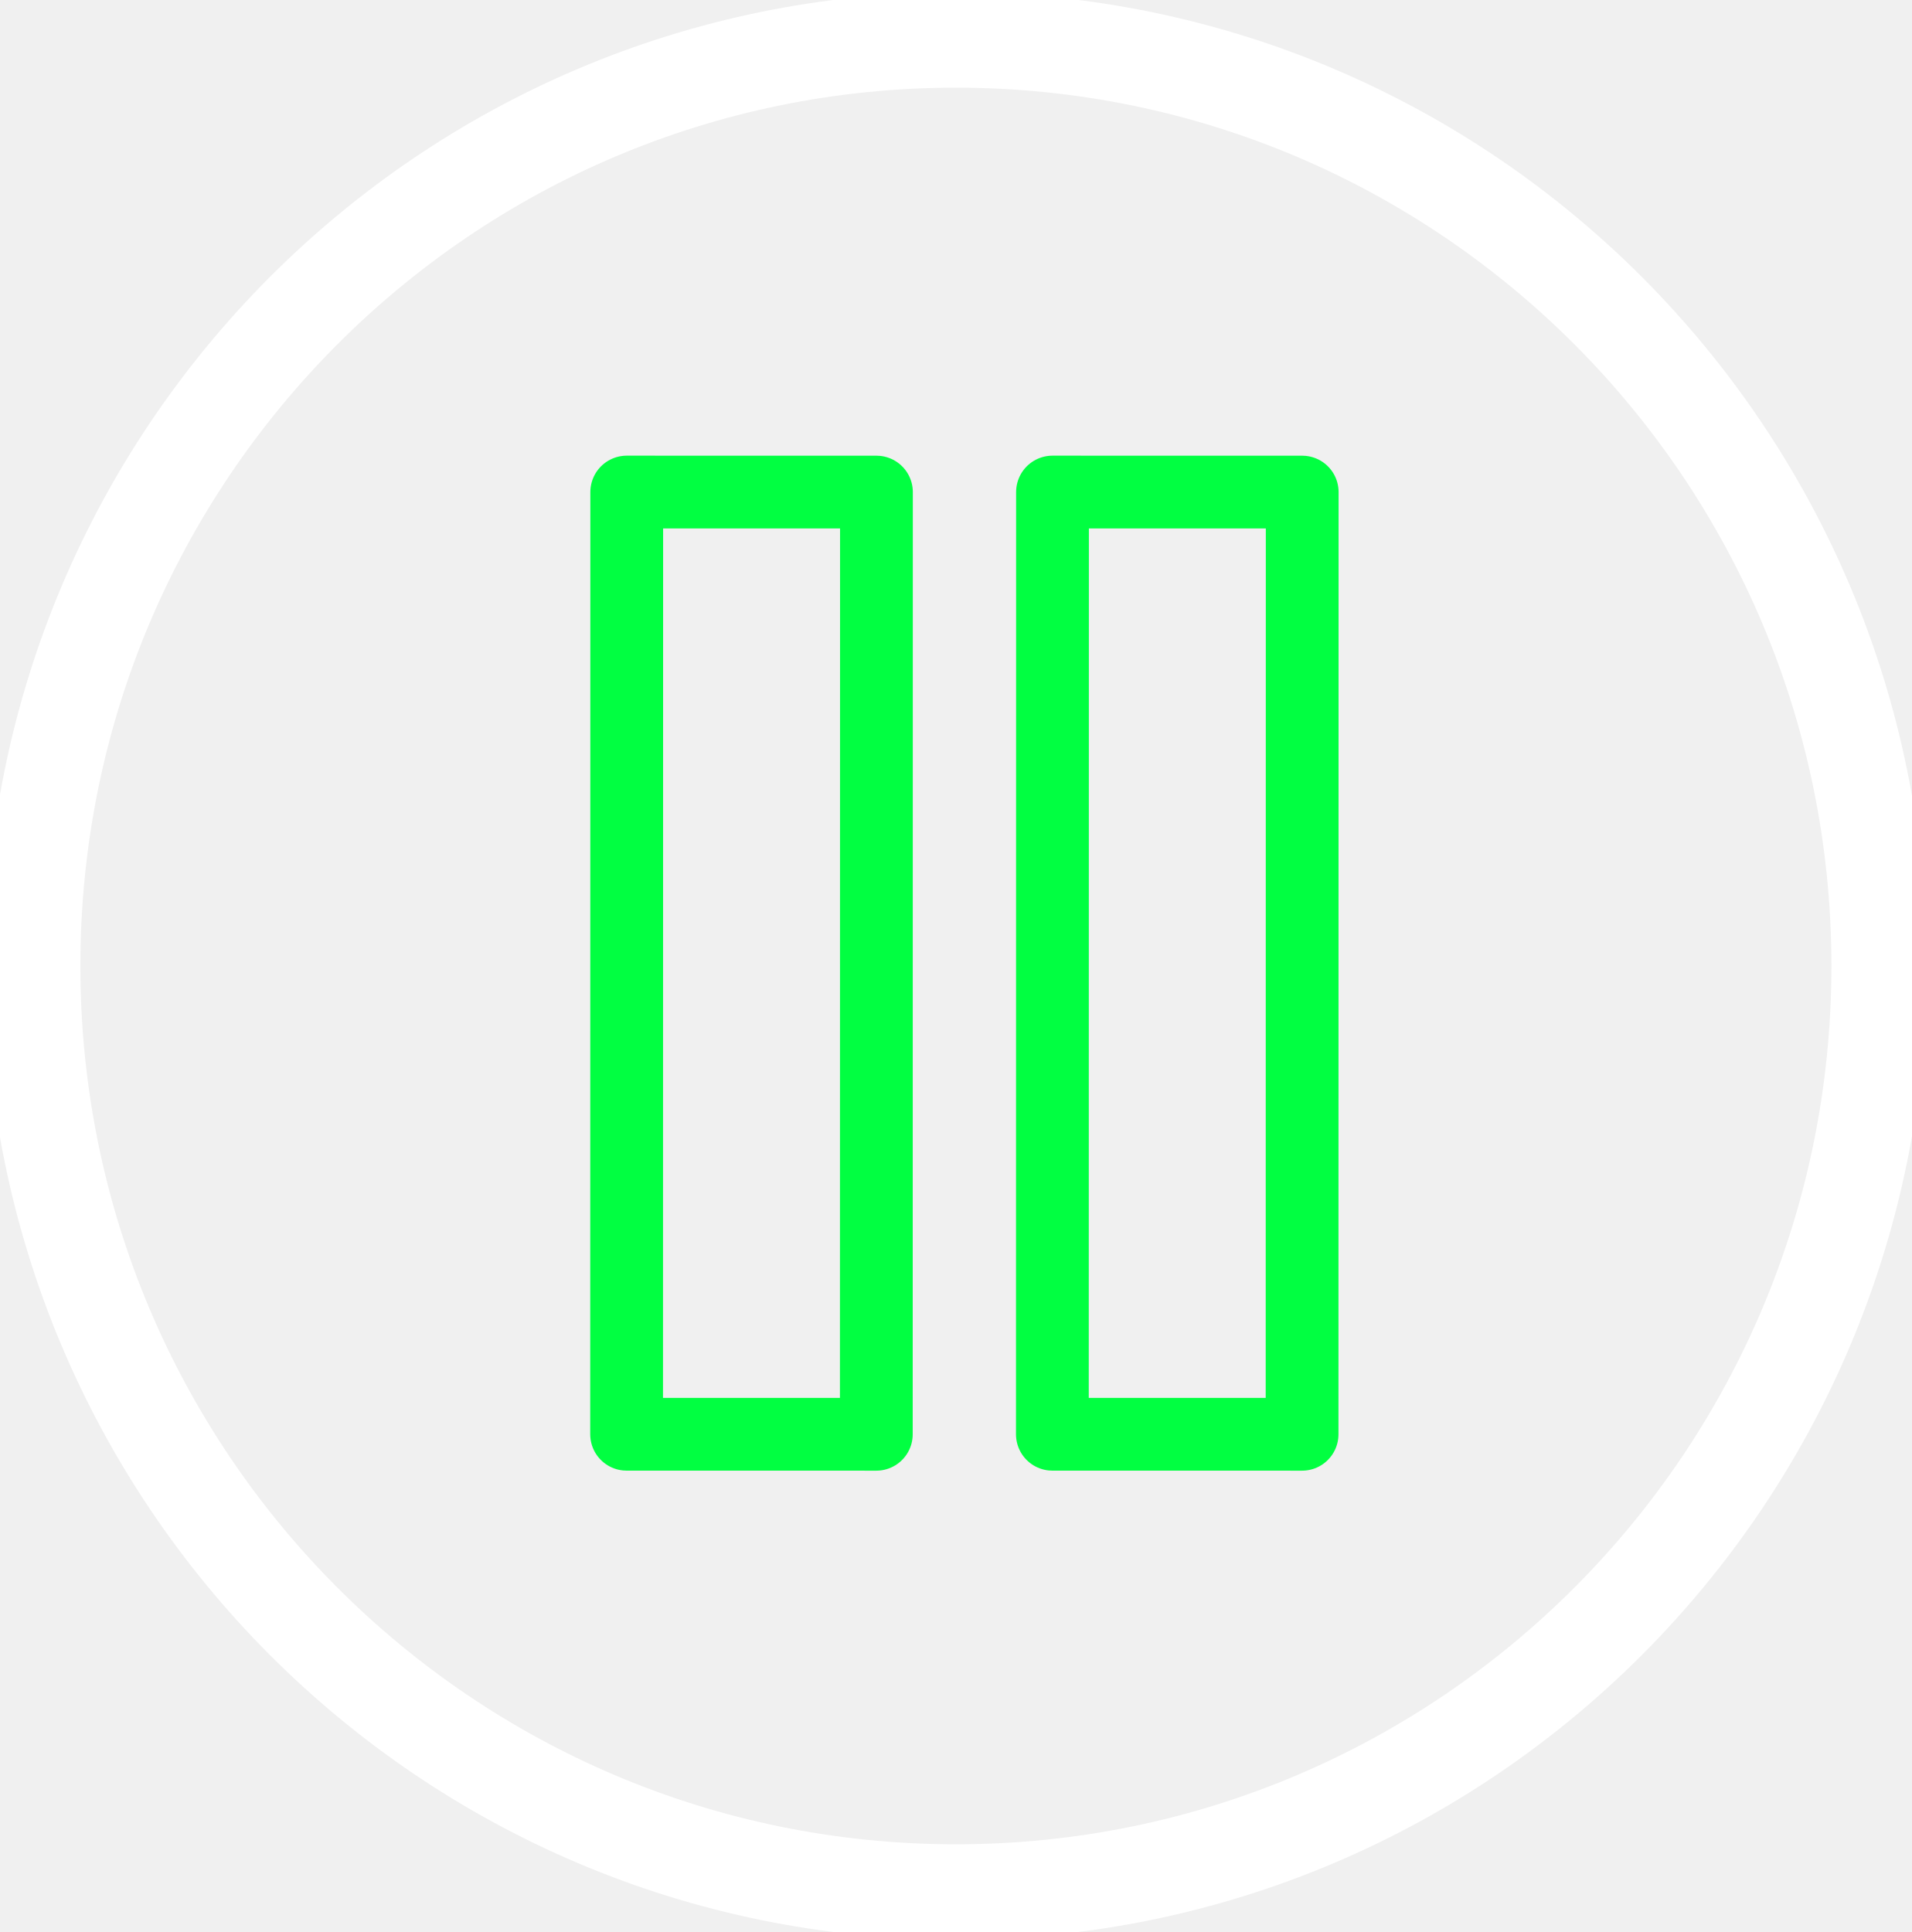
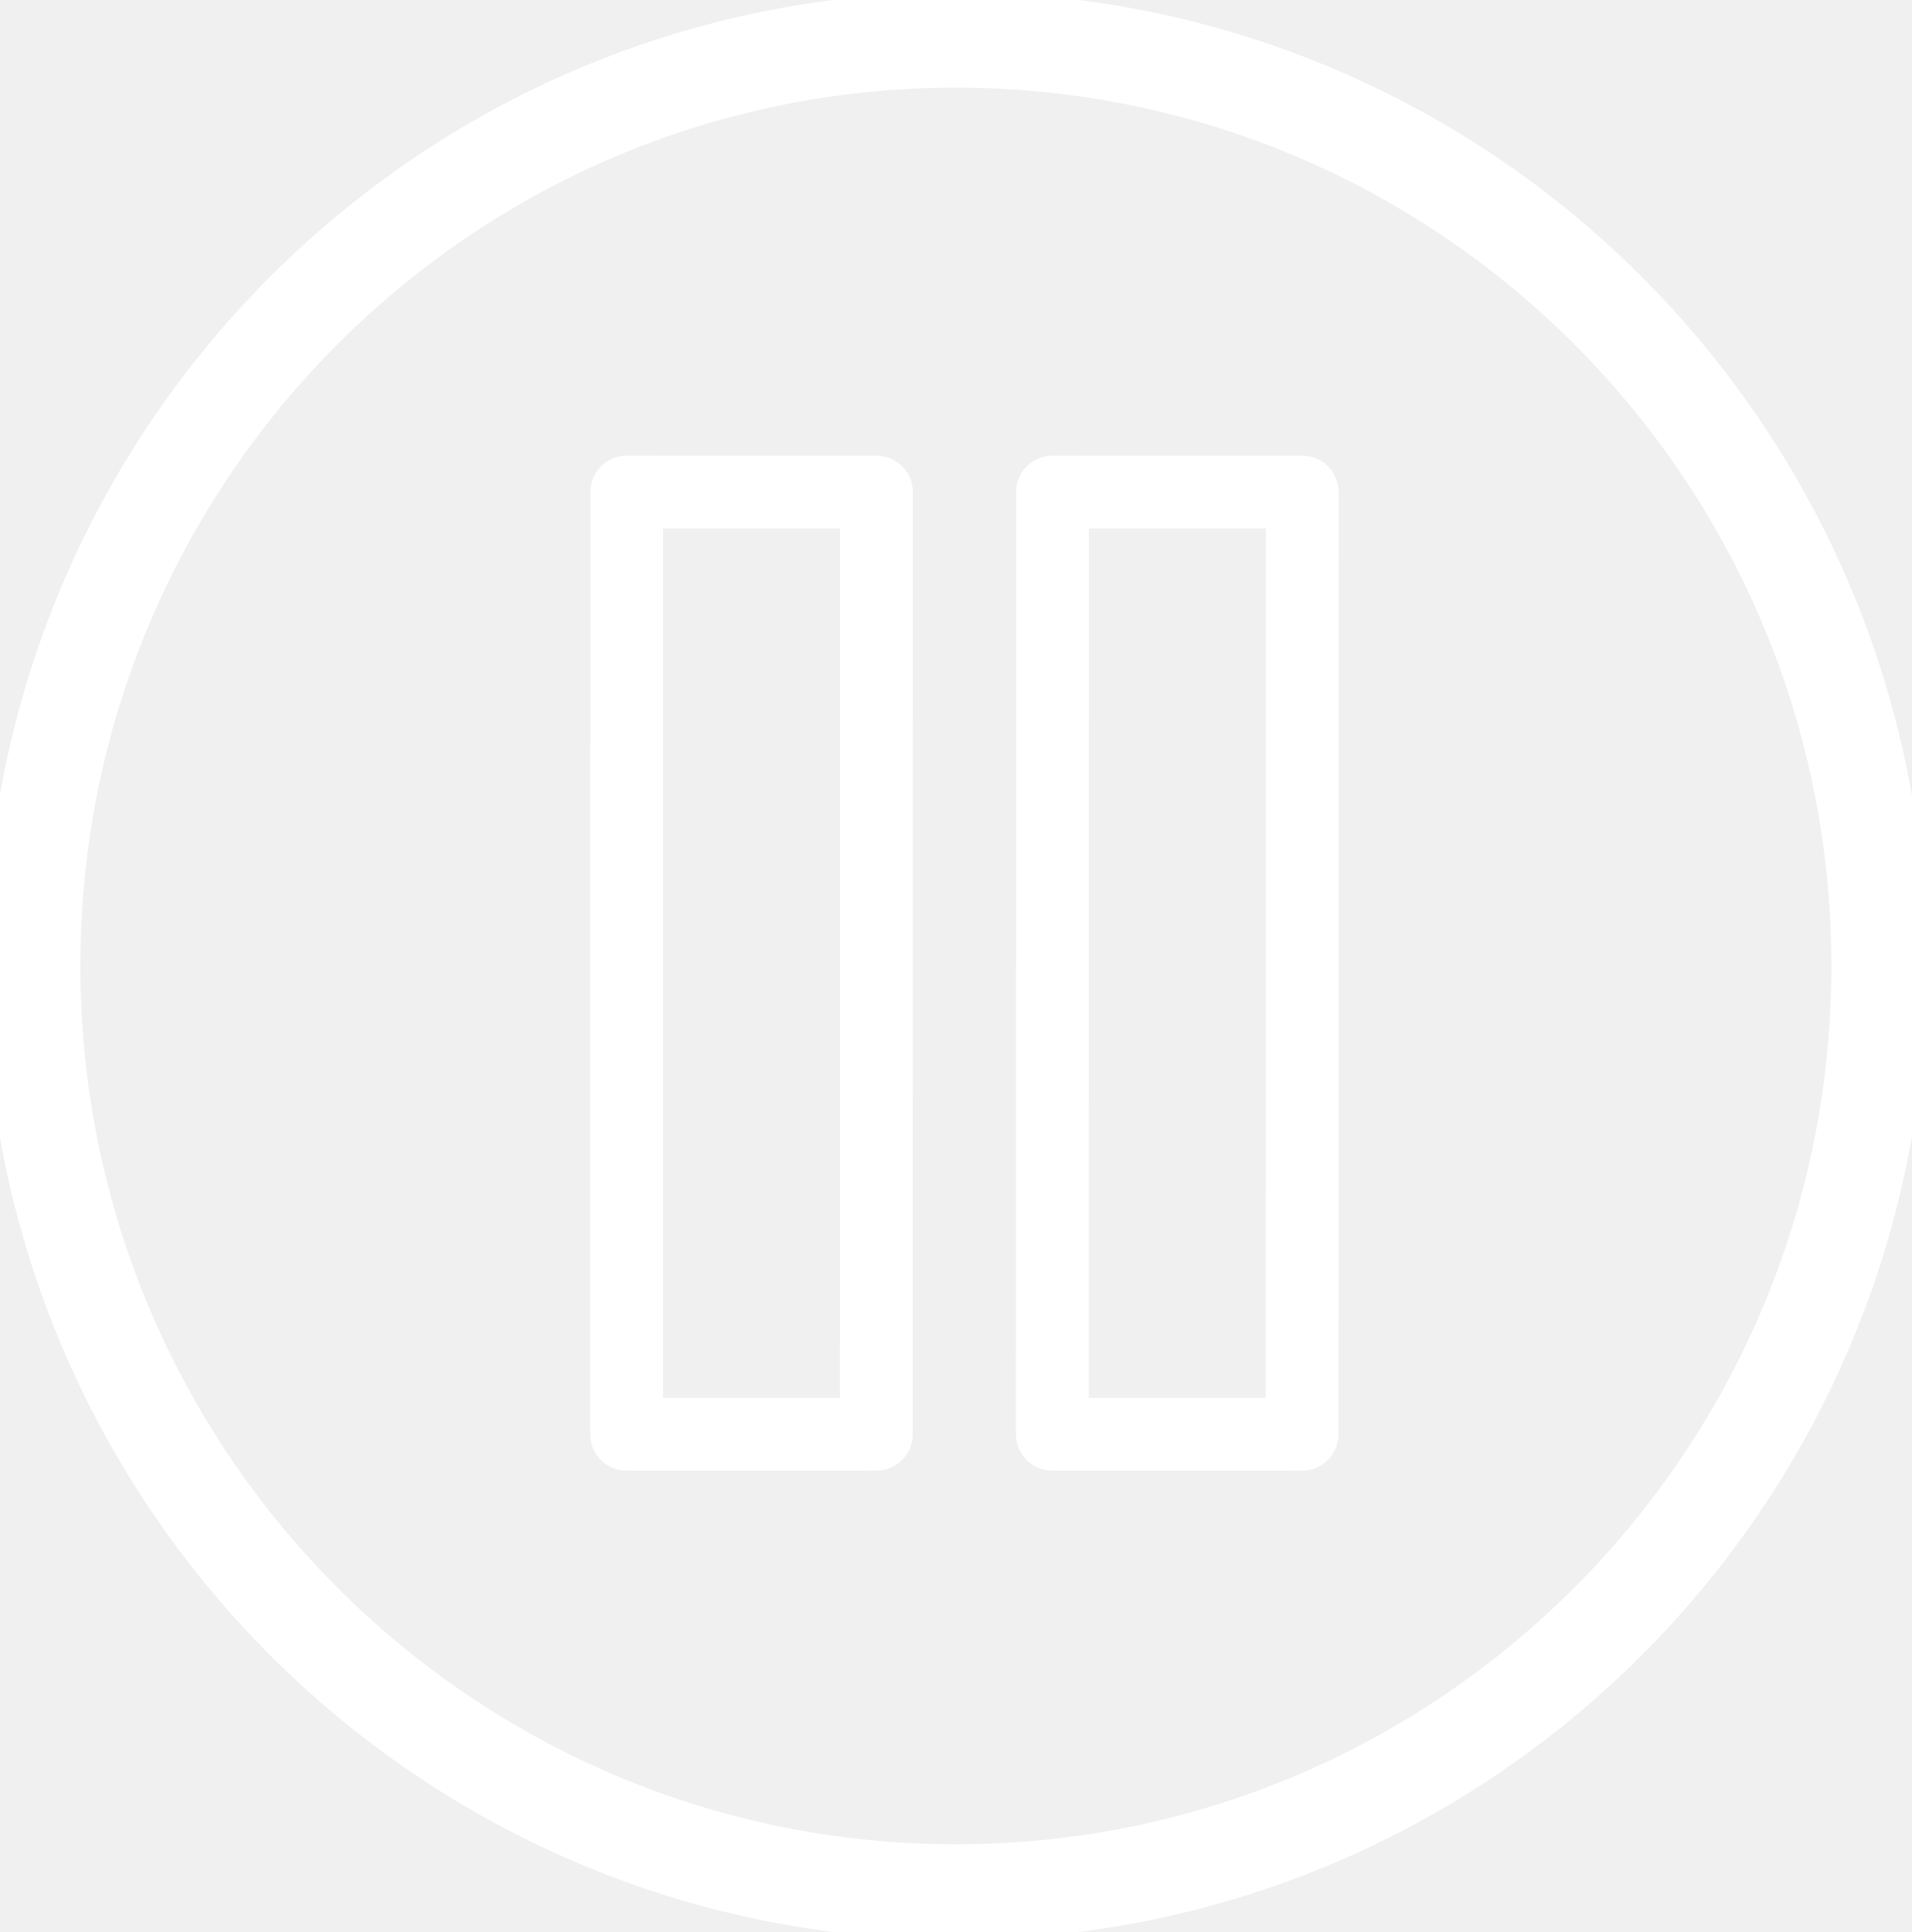
<svg xmlns="http://www.w3.org/2000/svg" width="60.138" height="60.777" viewBox="0 0 60.138 60.777" id="svg4160" version="1.1">
  <defs id="defs4162" />
  <g id="layer2" style="display:inline" transform="translate(-3.532845,2.263642)">
    <g transform="translate(-6.041176,-15.07181)" id="g39">
      <path id="rect4760-8" d="m 22.796,16.619 3.212,-1.25 3.212,1.25 v 47.688 l -3.212,0.893 -3.212,-0.893 z" style="fill:none;fill-opacity:1;stroke:#ffffff;stroke-width:0;stroke-linecap:round;stroke-linejoin:round;stroke-miterlimit:4;stroke-dasharray:none;stroke-opacity:1" />
      <ellipse ry="29.13" rx="29.041" cy="43.196" cx="39.643" id="path4508" style="fill:none;fill-opacity:1;fill-rule:nonzero;stroke:#ffffff;stroke-width:3;stroke-linecap:round;stroke-linejoin:round;stroke-miterlimit:4;stroke-dasharray:none;stroke-opacity:1" />
-       <path id="path4535" d="m 37.144,28.288 -0.004,29.64 -7.855,-9.9e-4 0.004,-29.64 z" style="fill:none;fill-rule:evenodd;stroke:#01FF41;stroke-width:2.289;stroke-linecap:butt;stroke-linejoin:round;stroke-miterlimit:4;stroke-dasharray:none;stroke-opacity:1" />
-       <path id="path4535-5" d="m 50.537,28.288 -0.004,29.64 -7.855,-9.9e-4 0.004,-29.64 z" style="fill:none;fill-rule:evenodd;stroke:#01FF41;stroke-width:2.289;stroke-linecap:butt;stroke-linejoin:round;stroke-miterlimit:4;stroke-dasharray:none;stroke-opacity:1" />
+       <path id="path4535" d="m 37.144,28.288 -0.004,29.64 -7.855,-9.9e-4 0.004,-29.64 z" style="fill:none;fill-rule:evenodd;stroke:#FFFFFF;stroke-width:2.289;stroke-linecap:butt;stroke-linejoin:round;stroke-miterlimit:4;stroke-dasharray:none;stroke-opacity:1" />
+       <path id="path4535-5" d="m 50.537,28.288 -0.004,29.64 -7.855,-9.9e-4 0.004,-29.64 z" style="fill:none;fill-rule:evenodd;stroke:#FFFFFF;stroke-width:2.289;stroke-linecap:butt;stroke-linejoin:round;stroke-miterlimit:4;stroke-dasharray:none;stroke-opacity:1" />
    </g>
  </g>
</svg>
